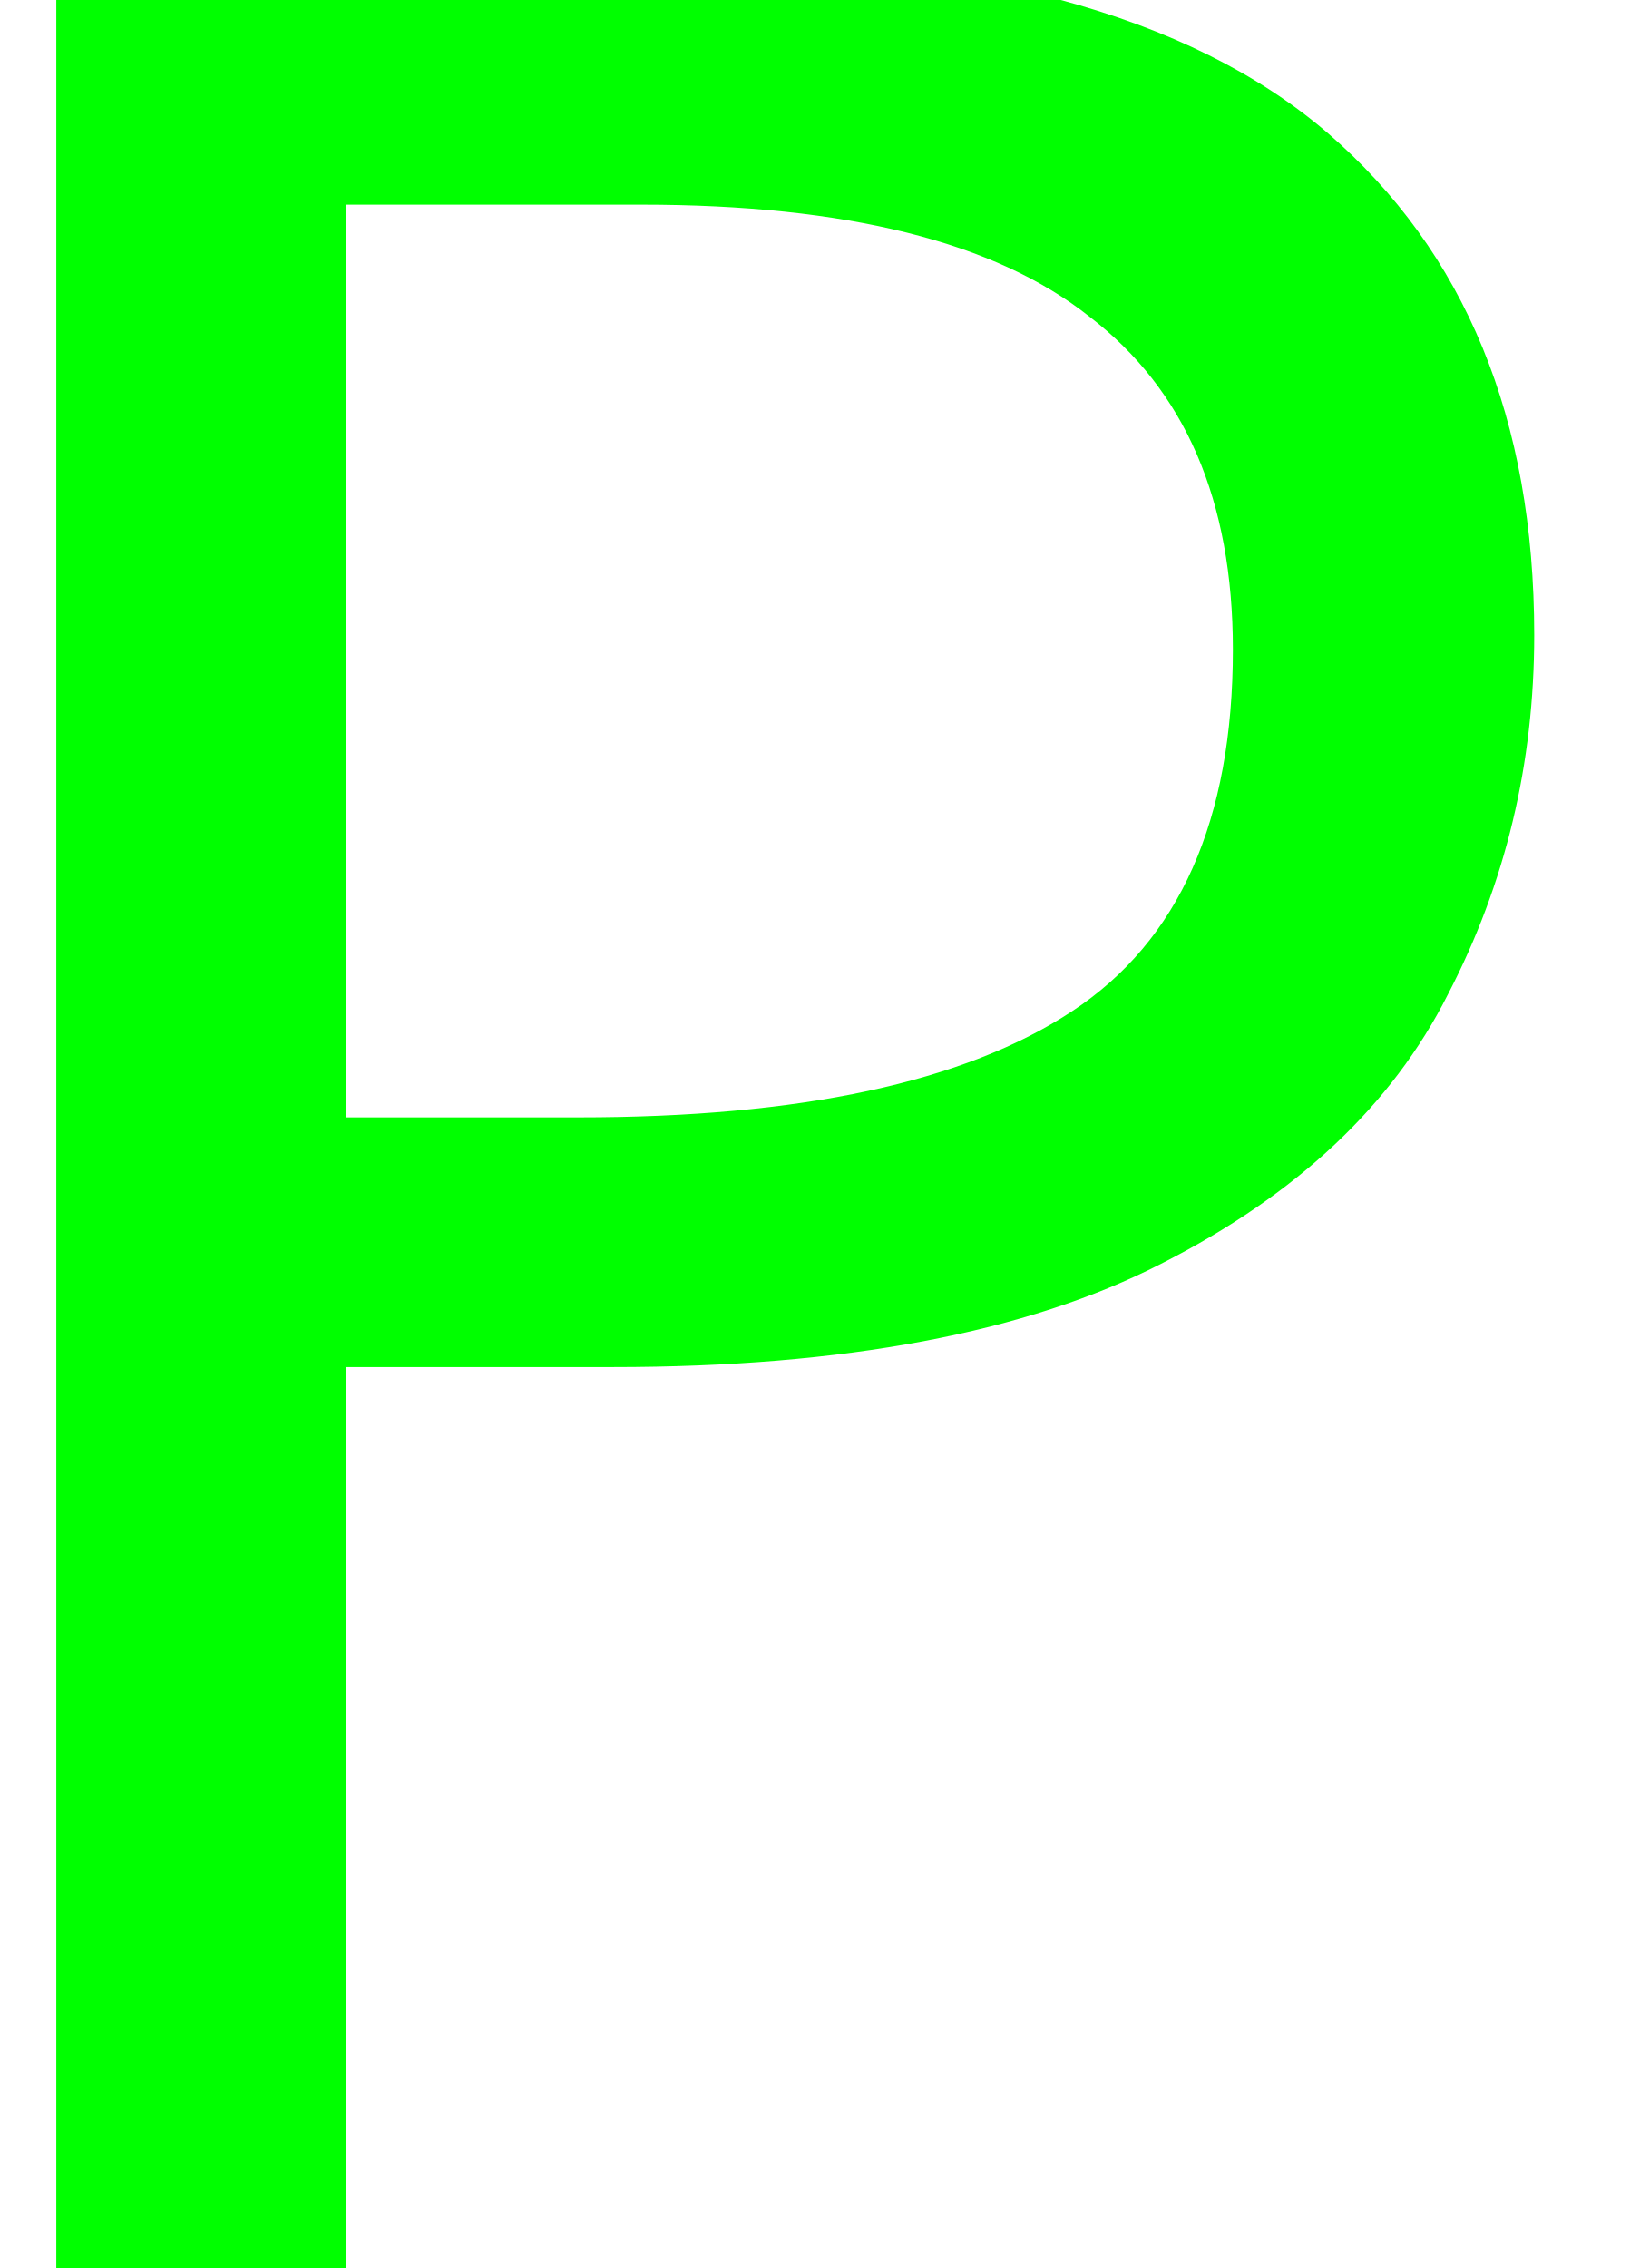
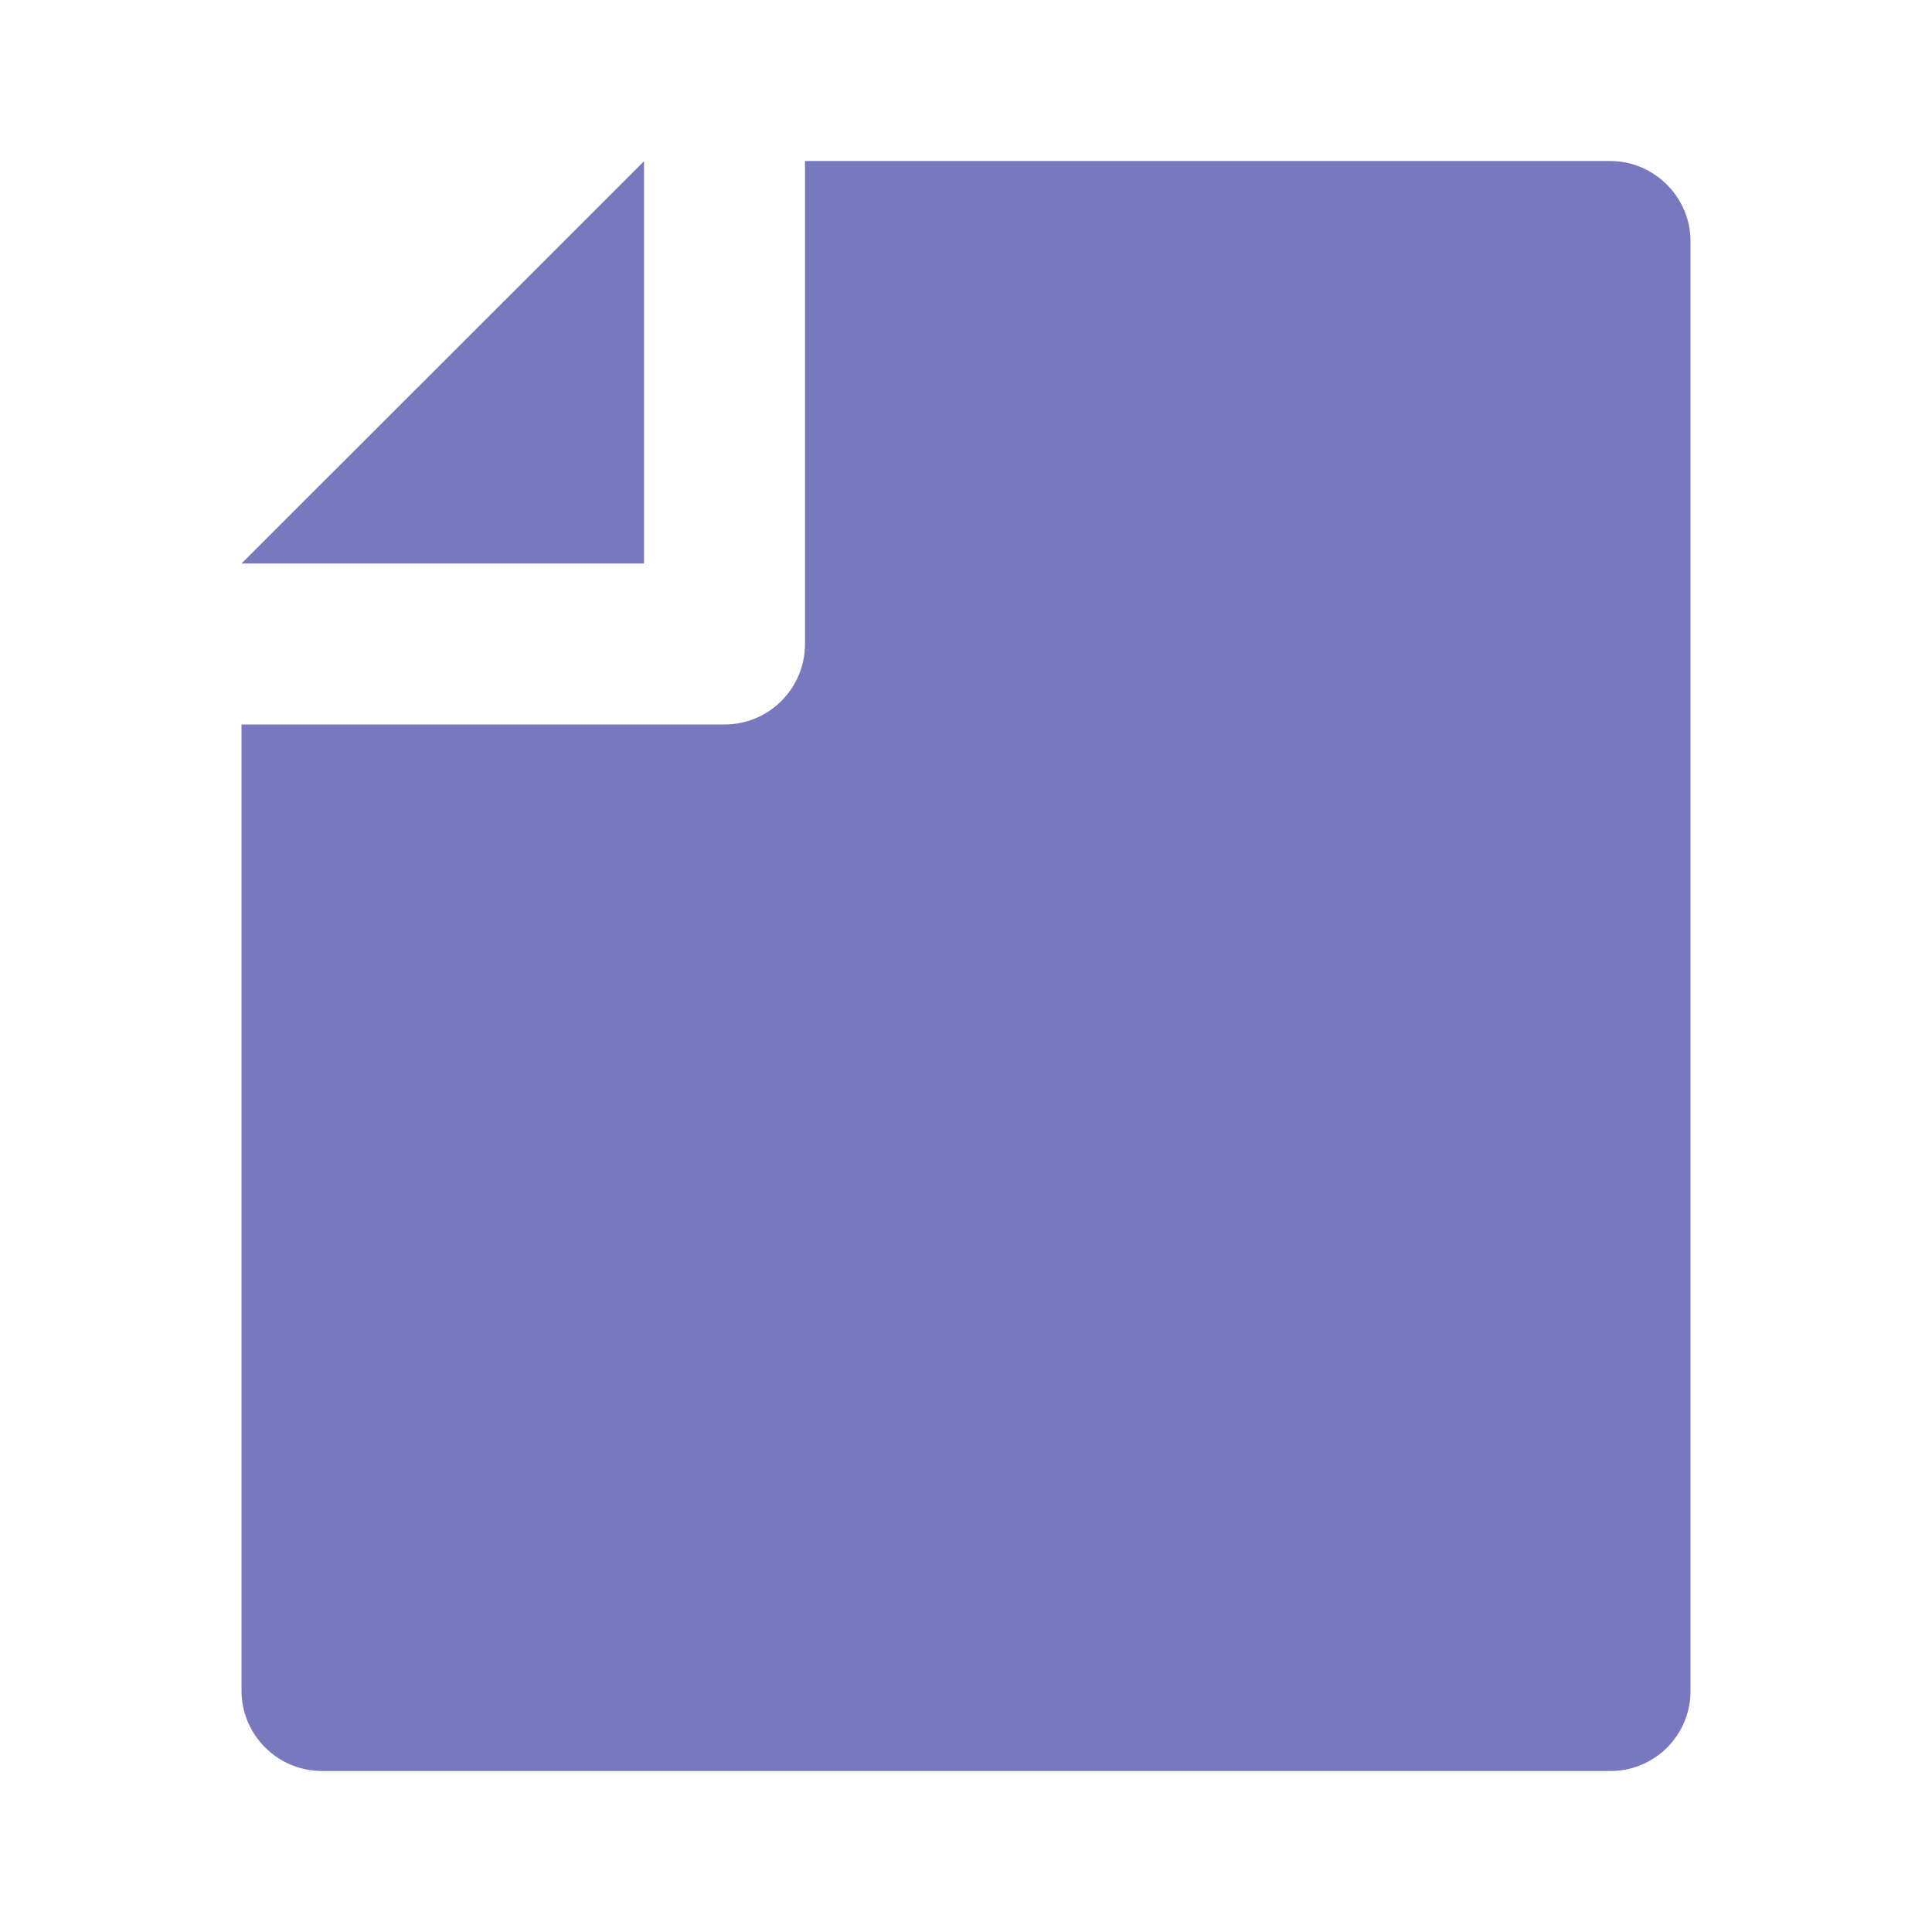
- <svg xmlns="http://www.w3.org/2000/svg" width="8.872mm" height="12.347mm" viewBox="0 0 8.872 12.347" version="1.1" id="svg5">
-   <defs id="defs2" />
-   <g id="layer1" transform="translate(-60.47078,-68.13972)">
-     <text xml:space="preserve" style="font-size:17.639px;font-family:'Space Grotesk';-inkscape-font-specification:'Space Grotesk';fill:#00ff00;stroke-width:0.265" x="59.06" y="80.487" id="text63">
-       <tspan id="tspan61" style="stroke-width:0.265" x="59.06" y="80.487">P</tspan>
-     </text>
-   </g>
+ <svg xmlns="http://www.w3.org/2000/svg" viewBox="0 0 24 24" width="40" height="40">
+   <path fill="none" d="M0 0h24v24H0z" />
+   <path d="M3 9h6a1 1 0 0 0 1-1V2h10.002c.551 0 .998.455.998.992v18.016a.993.993 0 0 1-.993.992H3.993A1 1 0 0 1 3 20.993V9zm0-2l5-4.997V7H3z" fill="rgba(120,120,190,1)" />
</svg>
